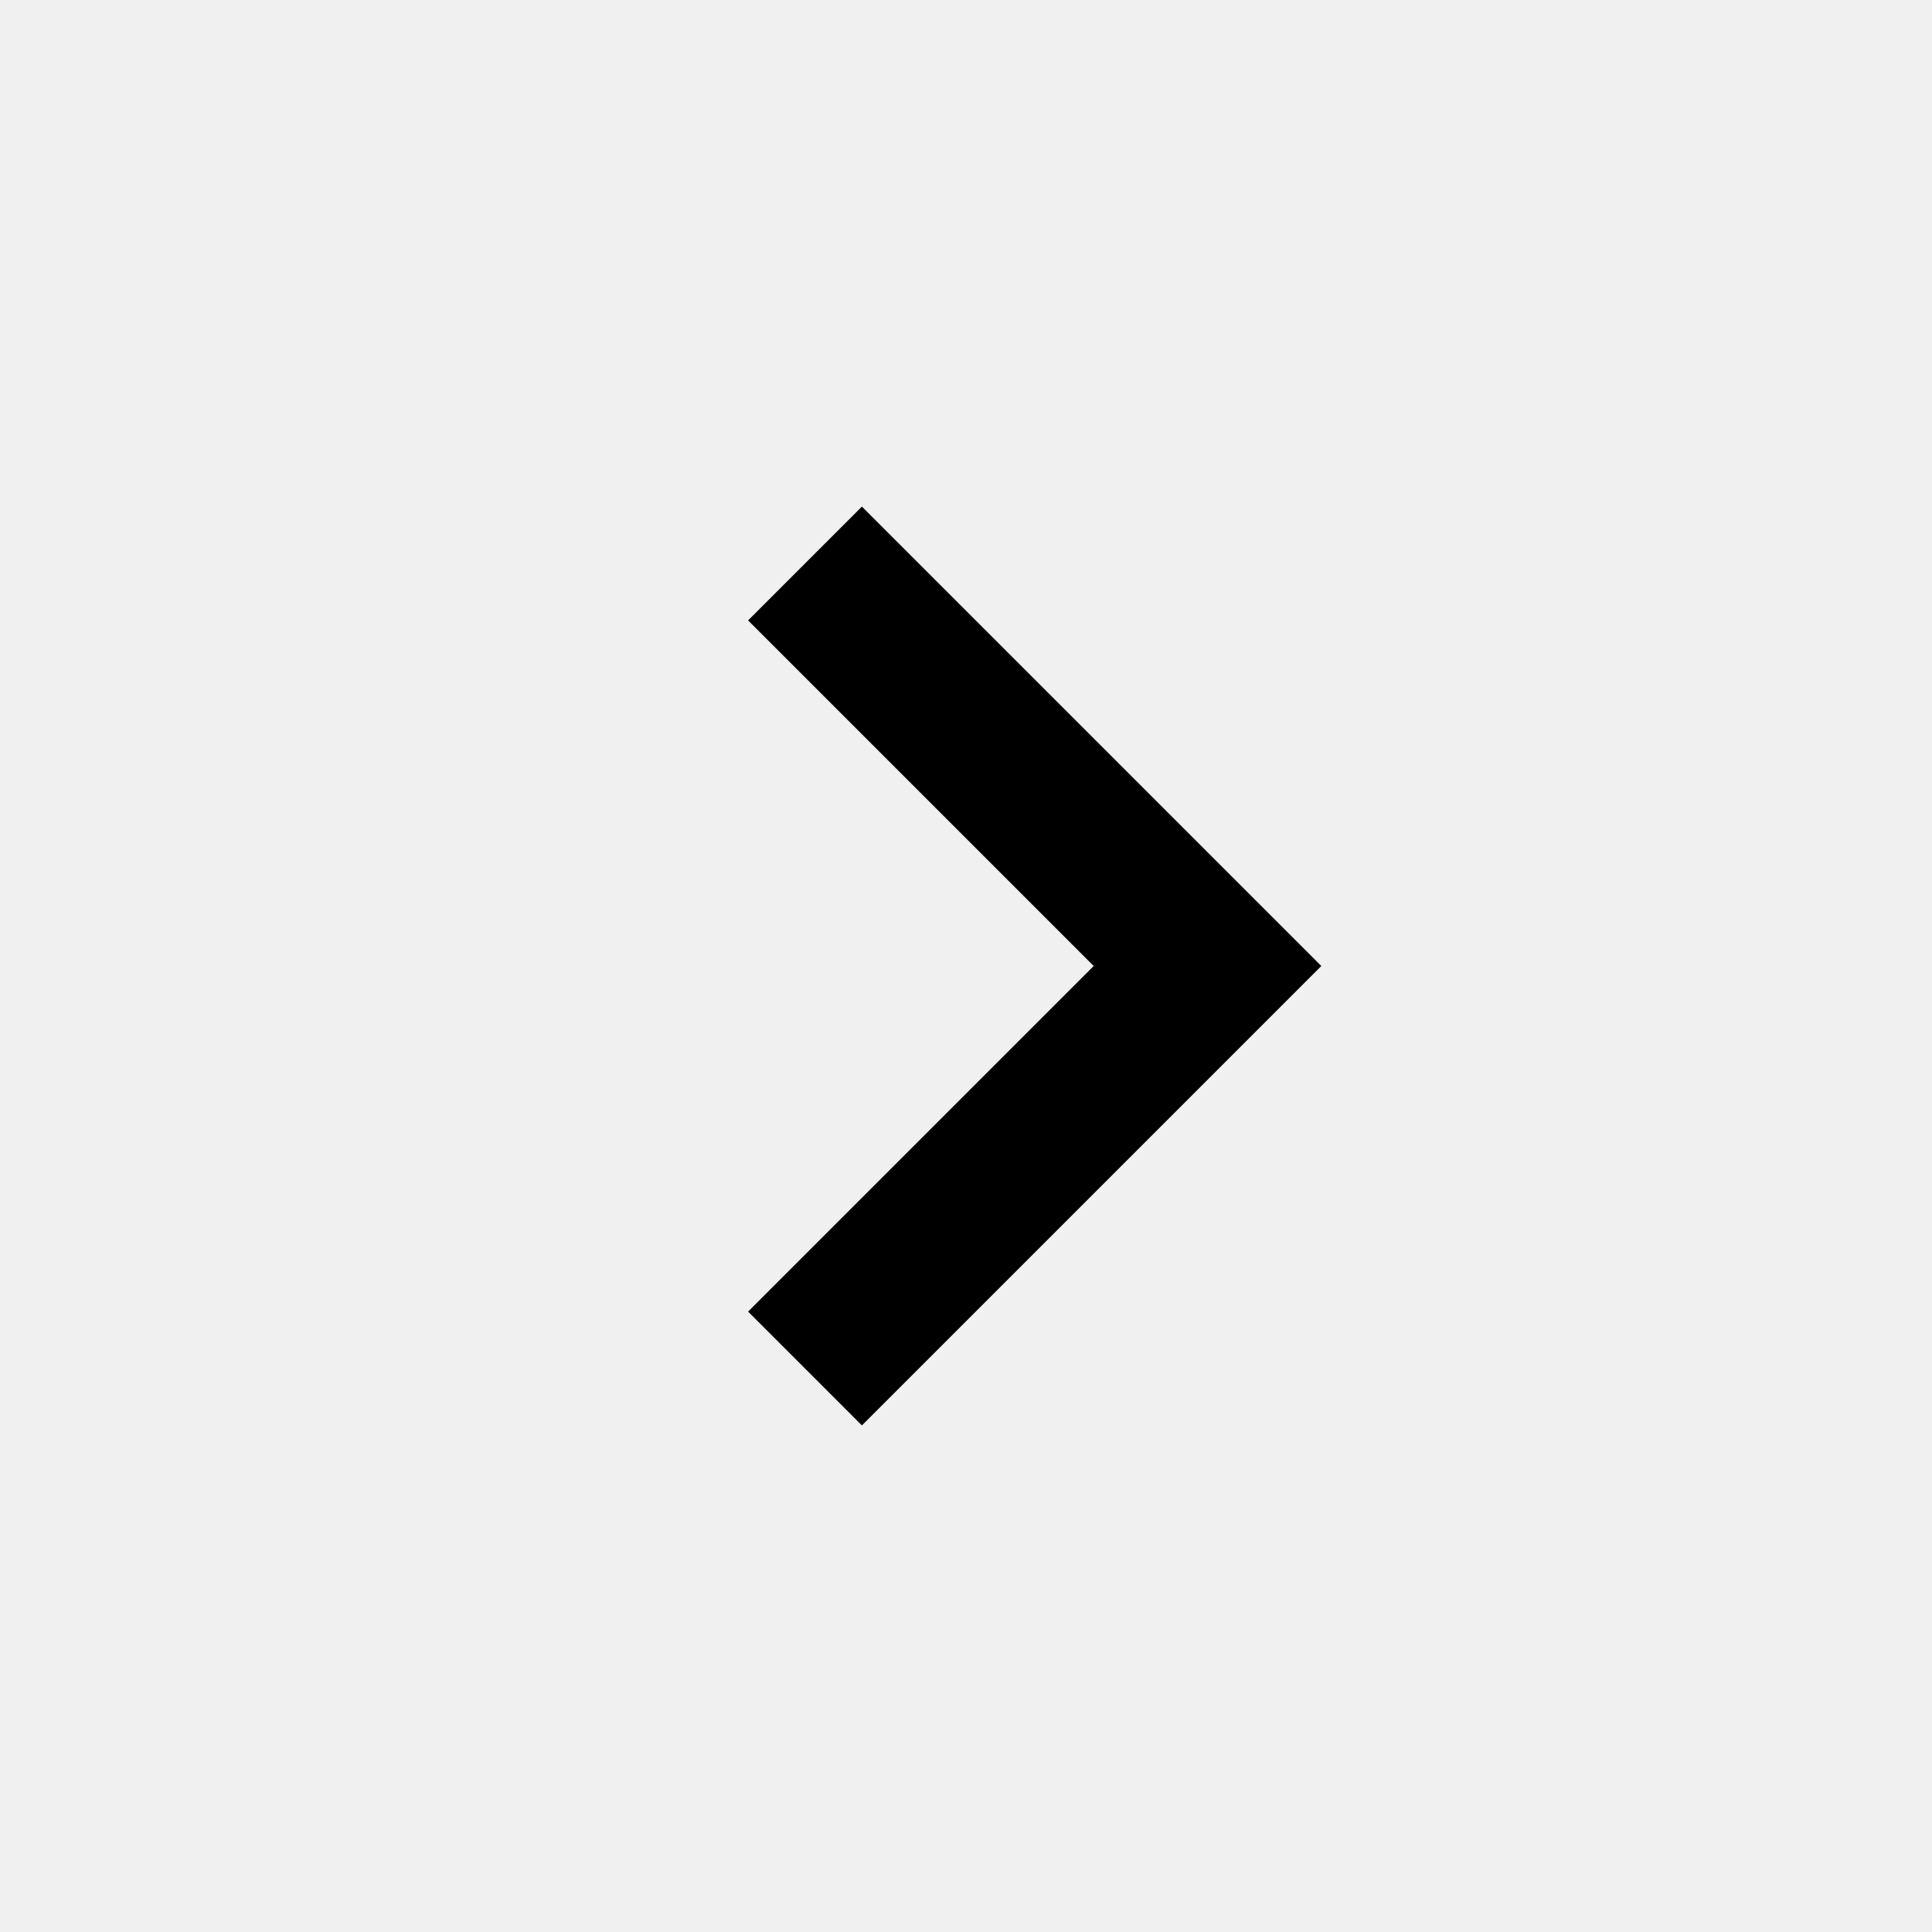
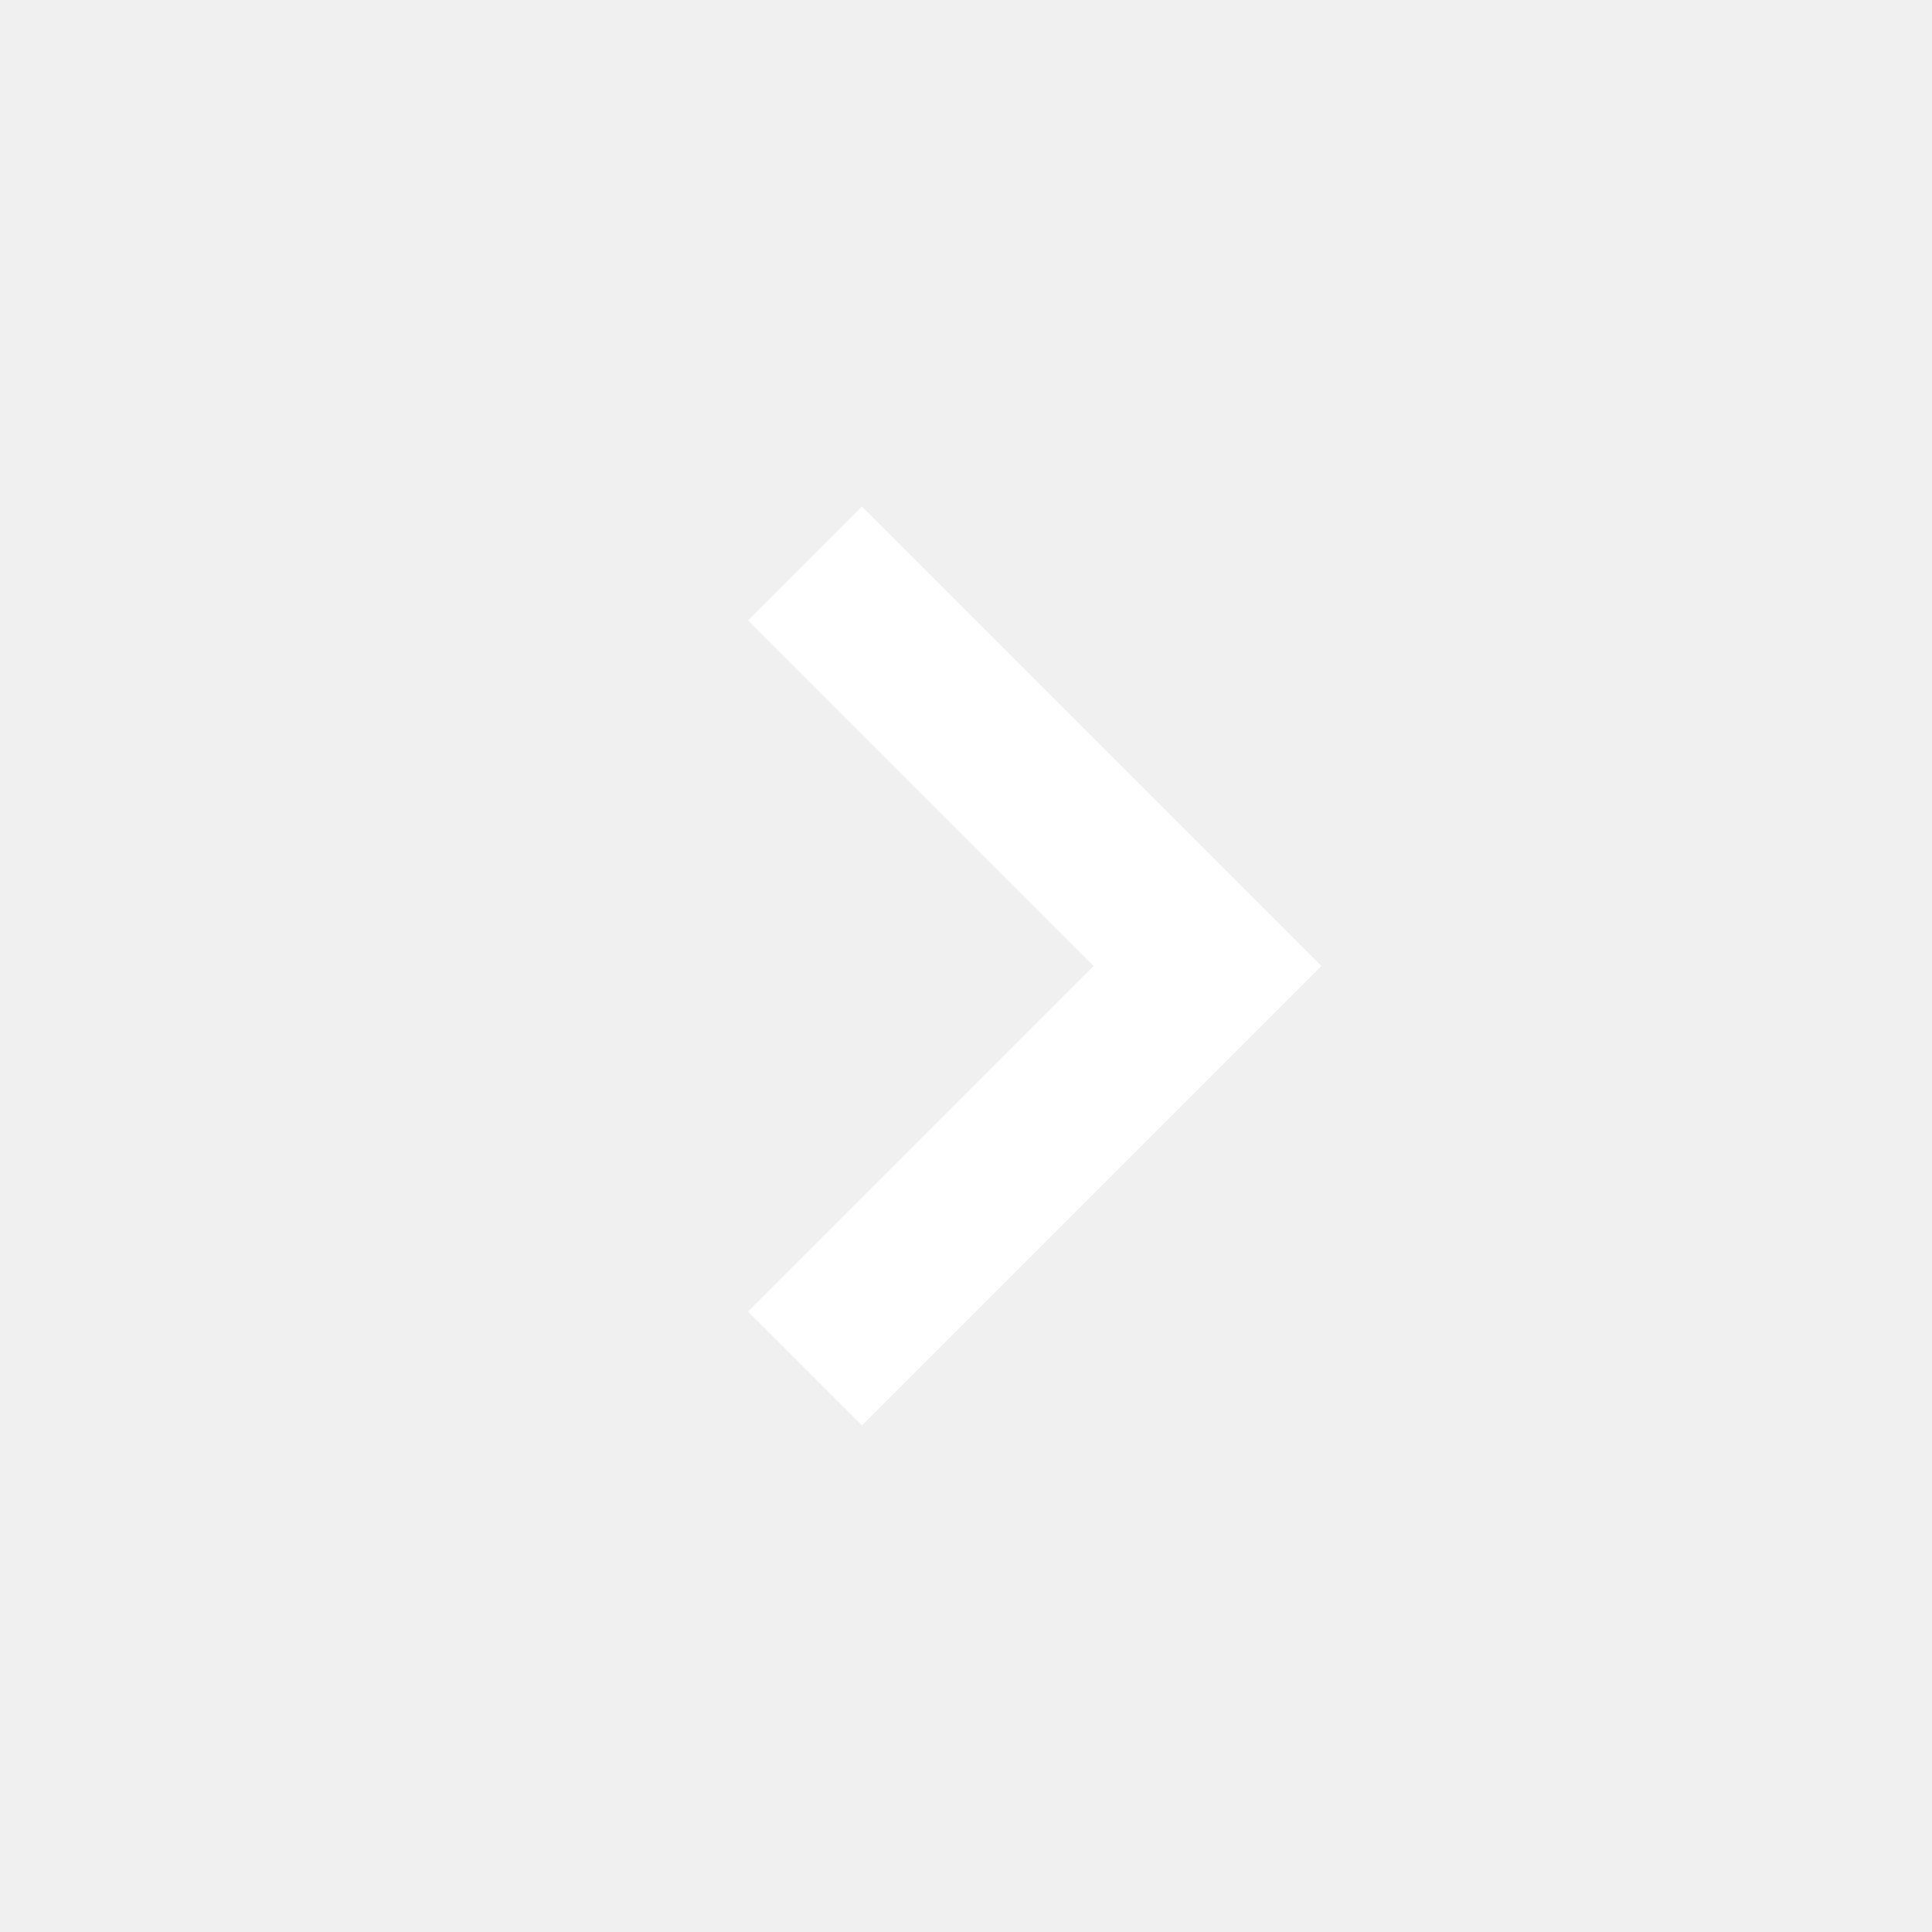
- <svg xmlns="http://www.w3.org/2000/svg" width="24" height="24" viewBox="0 0 24 24" style="fill: rgba(0, 0, 0, 1);transform: ;msFilter:;">
+ <svg xmlns="http://www.w3.org/2000/svg" width="24" height="24" viewBox="0 0 24 24" style="fill: white;transform: ;msFilter:;">
  <path d="M10.707 17.707 16.414 12l-5.707-5.707-1.414 1.414L13.586 12l-4.293 4.293z" />
</svg>
